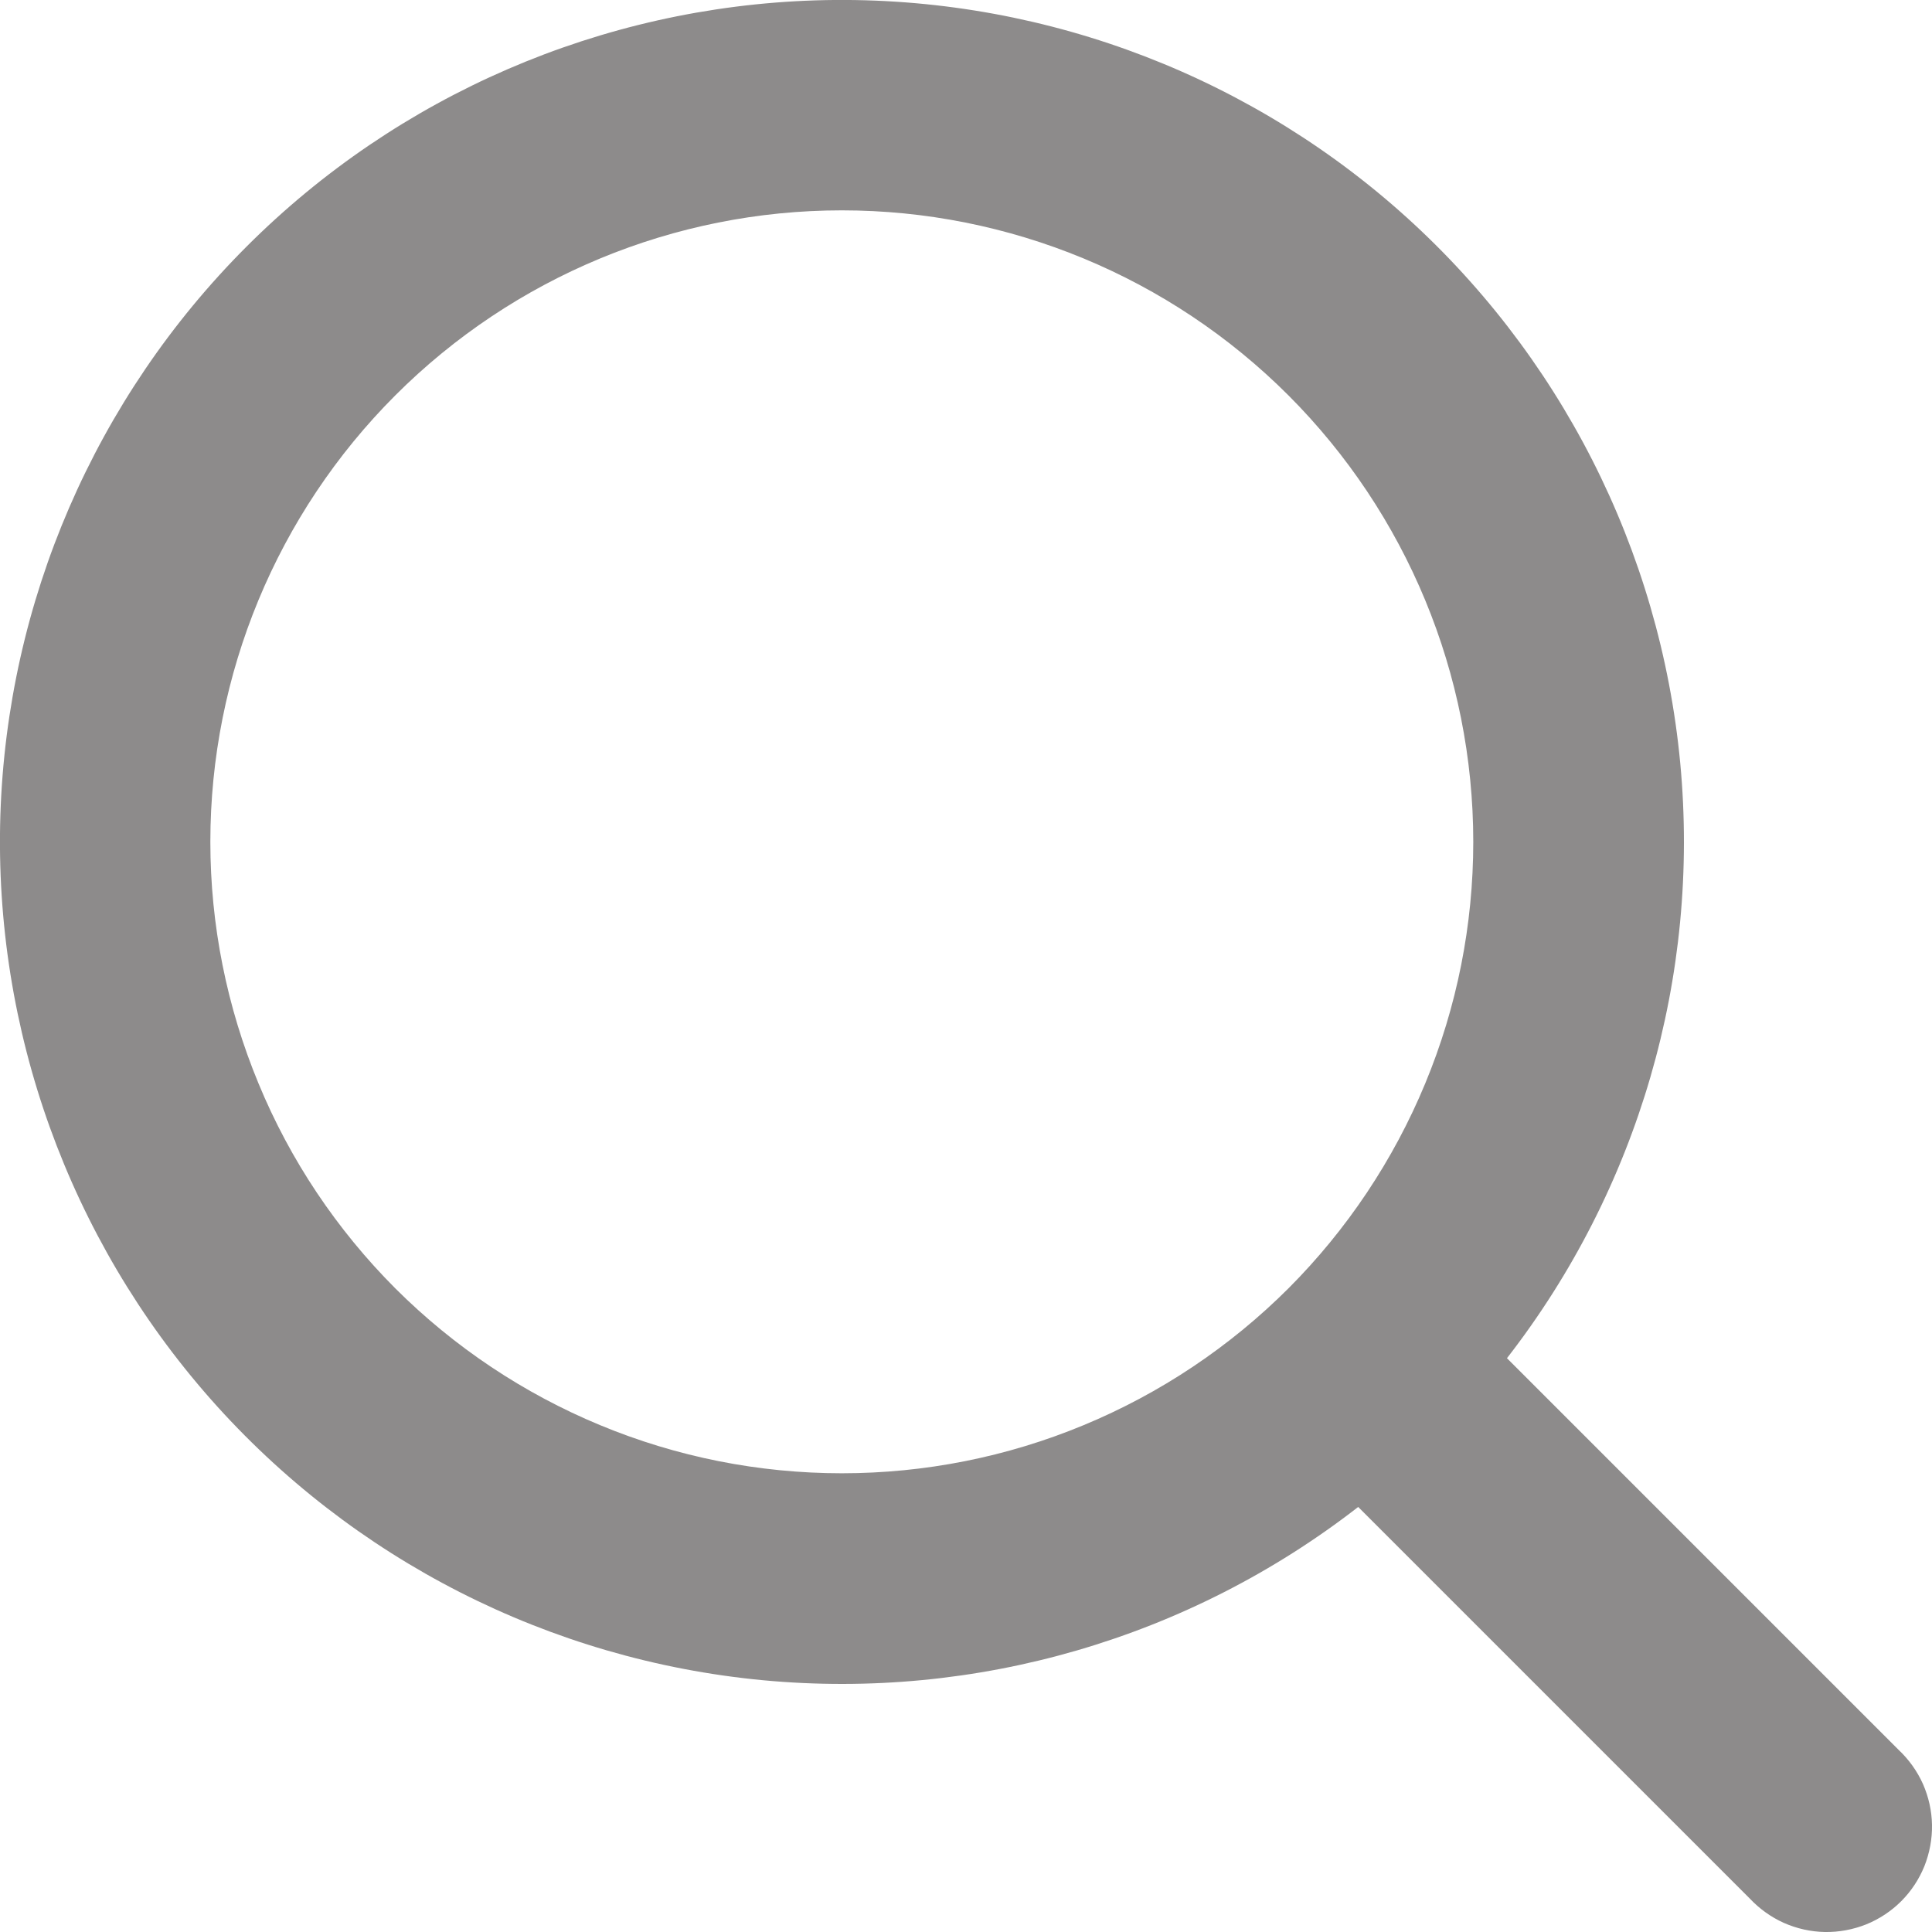
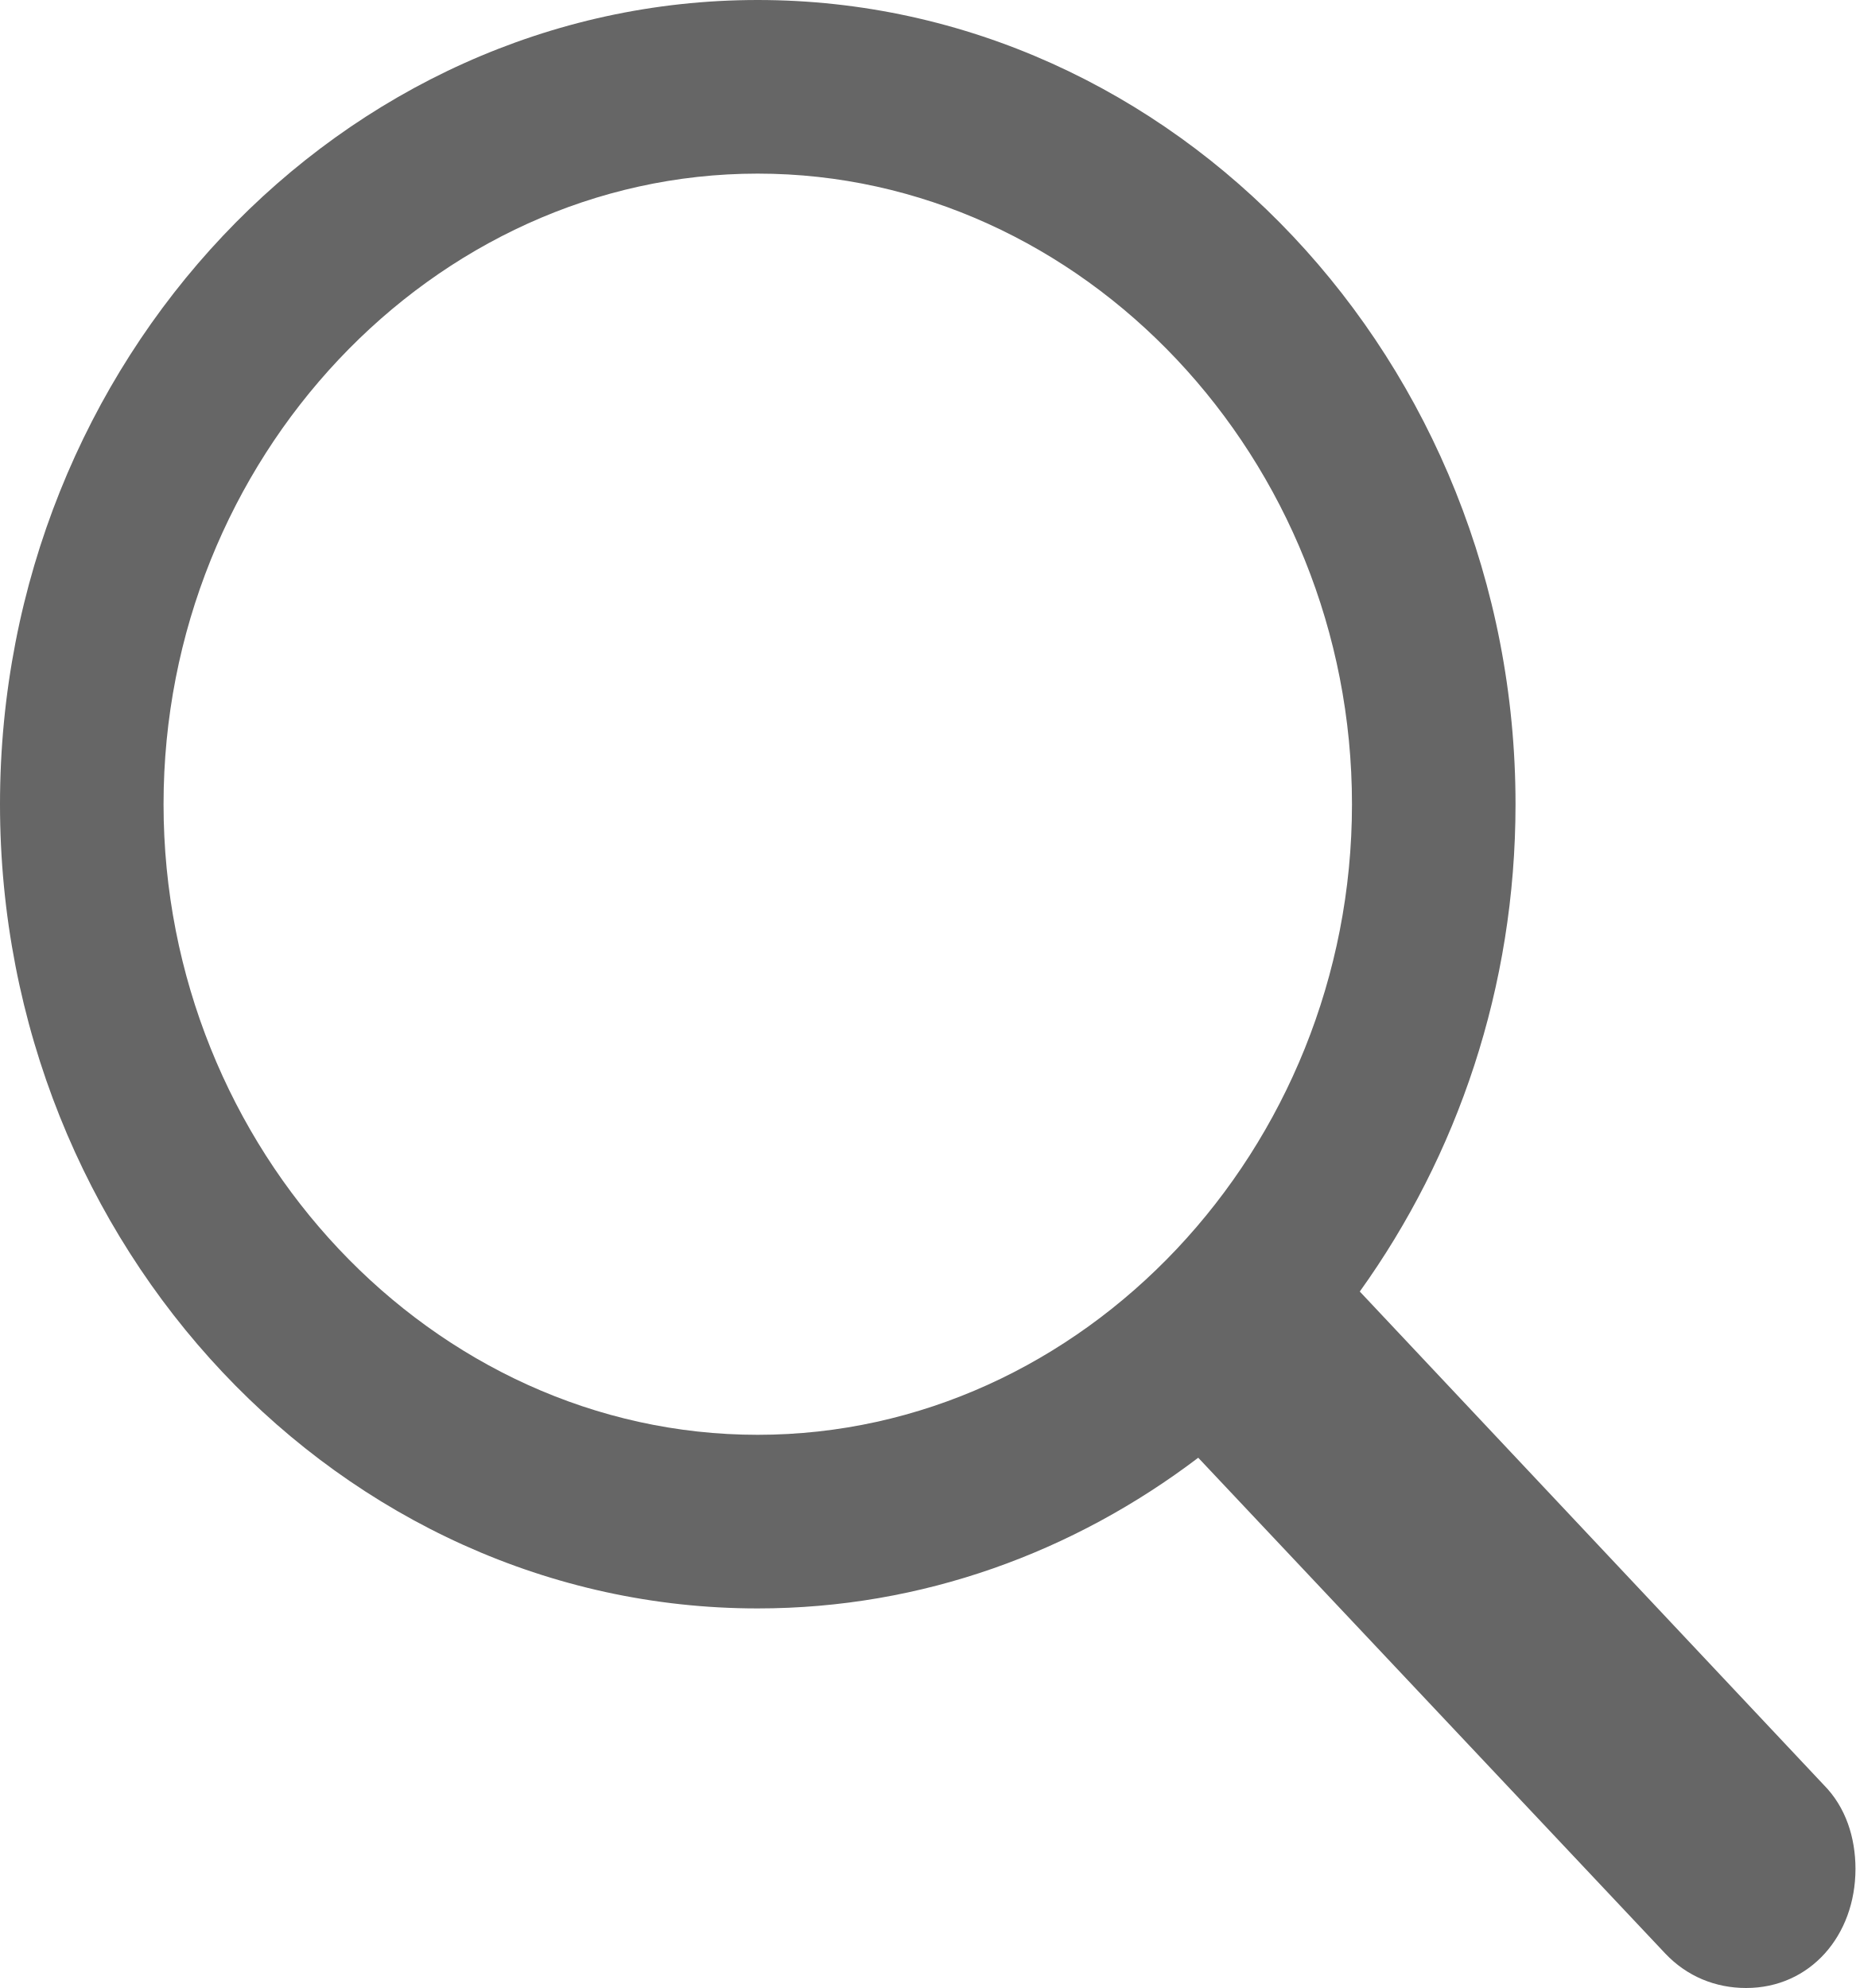
- <svg xmlns="http://www.w3.org/2000/svg" width="16" height="16" viewBox="0 0 16 16" fill="none">
-   <path fill-rule="evenodd" clip-rule="evenodd" d="M12.201 6.972C12.201 7.659 12.066 8.339 11.803 8.973C11.54 9.608 11.155 10.184 10.67 10.67C10.184 11.155 9.608 11.54 8.973 11.803C8.339 12.066 7.659 12.201 6.972 12.201C6.285 12.201 5.605 12.066 4.971 11.803C4.336 11.54 3.76 11.155 3.274 10.67C2.789 10.184 2.403 9.608 2.141 8.973C1.878 8.339 1.742 7.659 1.742 6.972C1.742 5.585 2.293 4.255 3.274 3.274C4.255 2.293 5.585 1.742 6.972 1.742C8.359 1.742 9.689 2.293 10.67 3.274C11.65 4.255 12.201 5.585 12.201 6.972ZM11.248 12.48C9.847 13.568 8.085 14.081 6.319 13.915C4.553 13.748 2.917 12.915 1.743 11.585C0.57 10.255 -0.052 8.527 0.003 6.754C0.059 4.981 0.788 3.296 2.042 2.042C3.296 0.788 4.981 0.059 6.754 0.003C8.527 -0.052 10.255 0.57 11.585 1.743C12.915 2.917 13.748 4.553 13.915 6.319C14.081 8.085 13.568 9.847 12.48 11.248L15.723 14.491C15.808 14.571 15.877 14.667 15.925 14.774C15.972 14.881 15.998 14.996 16 15.113C16.002 15.23 15.98 15.346 15.937 15.455C15.893 15.563 15.828 15.662 15.745 15.745C15.662 15.828 15.563 15.893 15.455 15.937C15.346 15.98 15.23 16.002 15.113 16C14.996 15.998 14.881 15.972 14.774 15.925C14.667 15.877 14.571 15.808 14.491 15.723L11.248 12.48Z" fill="#8D8B8B" />
+ <svg xmlns="http://www.w3.org/2000/svg" width="14" height="15" viewBox="0 0 14 15" fill="none">
+   <path d="M5.717 12.136C6.959 12.136 8.104 11.71 9.041 10.999L12.565 14.74C12.729 14.913 12.944 15 13.175 15C13.658 15 14 14.605 14 14.101C14 13.864 13.926 13.635 13.762 13.469L10.26 9.745C10.996 8.719 11.435 7.449 11.435 6.068C11.435 2.73 8.862 0 5.717 0C2.58 0 0 2.722 0 6.068C0 9.406 2.572 12.136 5.717 12.136ZM5.717 10.826C3.264 10.826 1.234 8.672 1.234 6.068C1.234 3.464 3.264 1.31 5.717 1.31C8.171 1.31 10.201 3.464 10.201 6.068C10.201 8.672 8.171 10.826 5.717 10.826Z" fill="black" fill-opacity="0.6" />
</svg>
